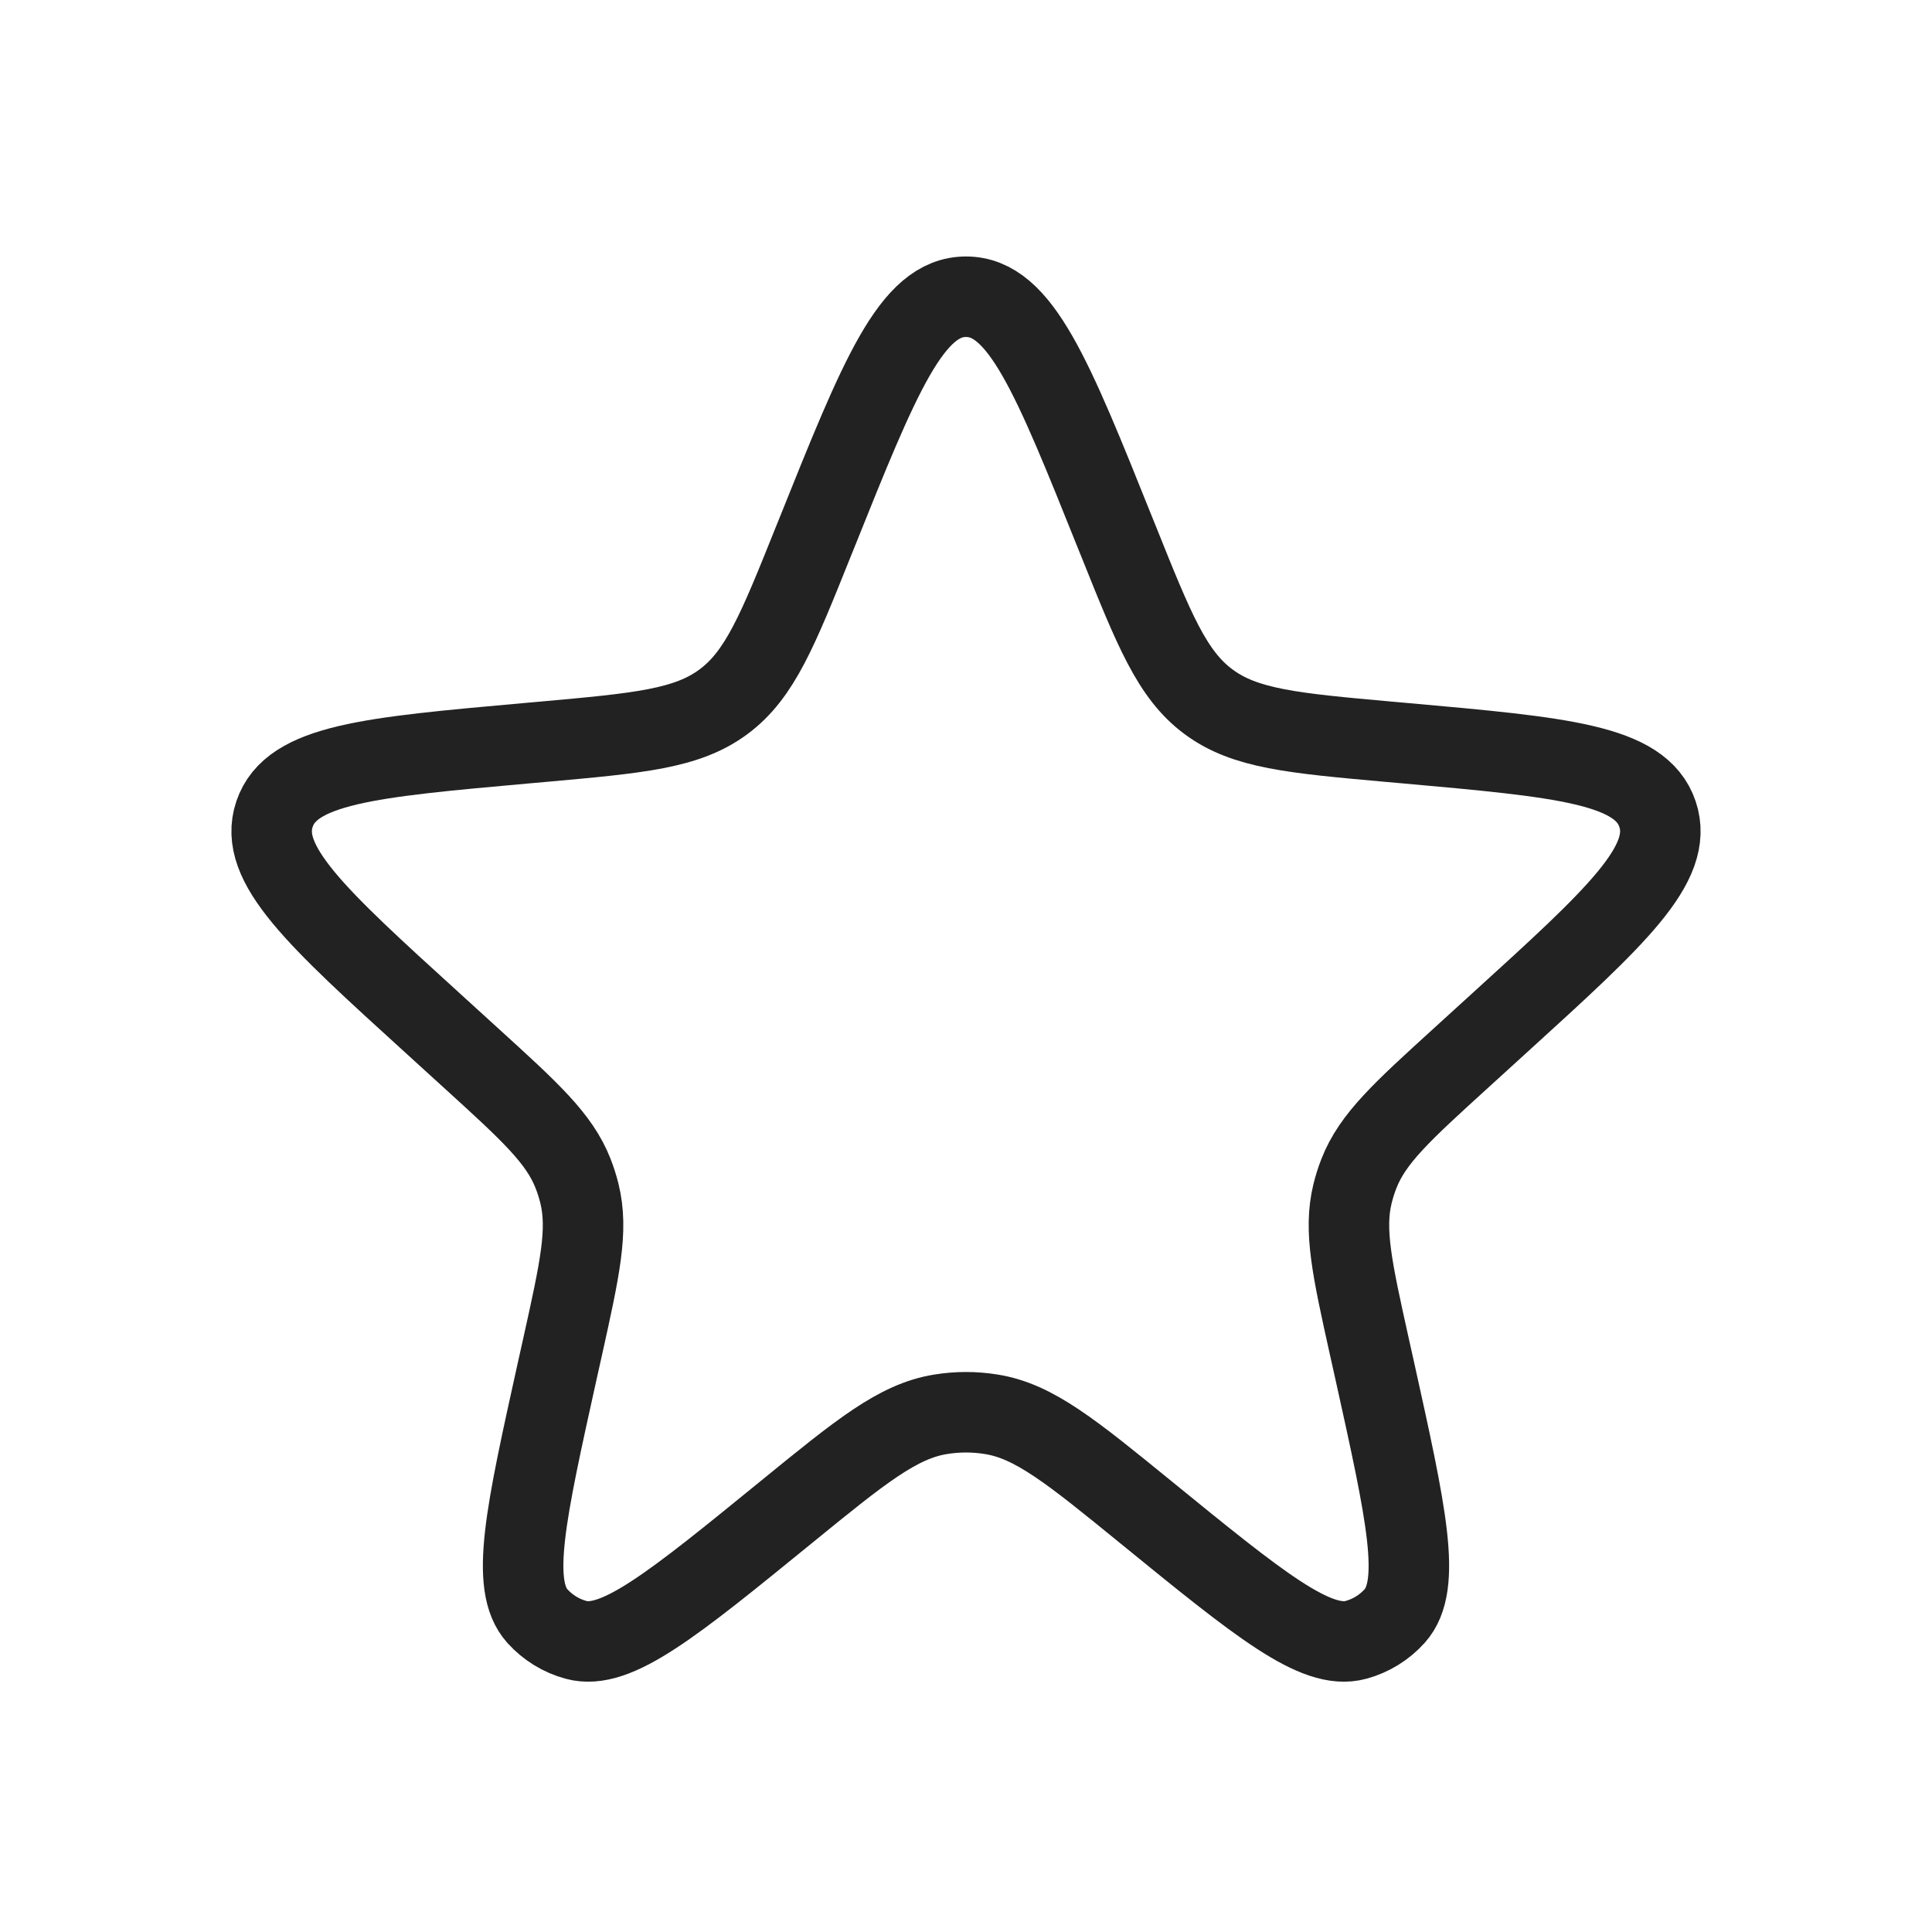
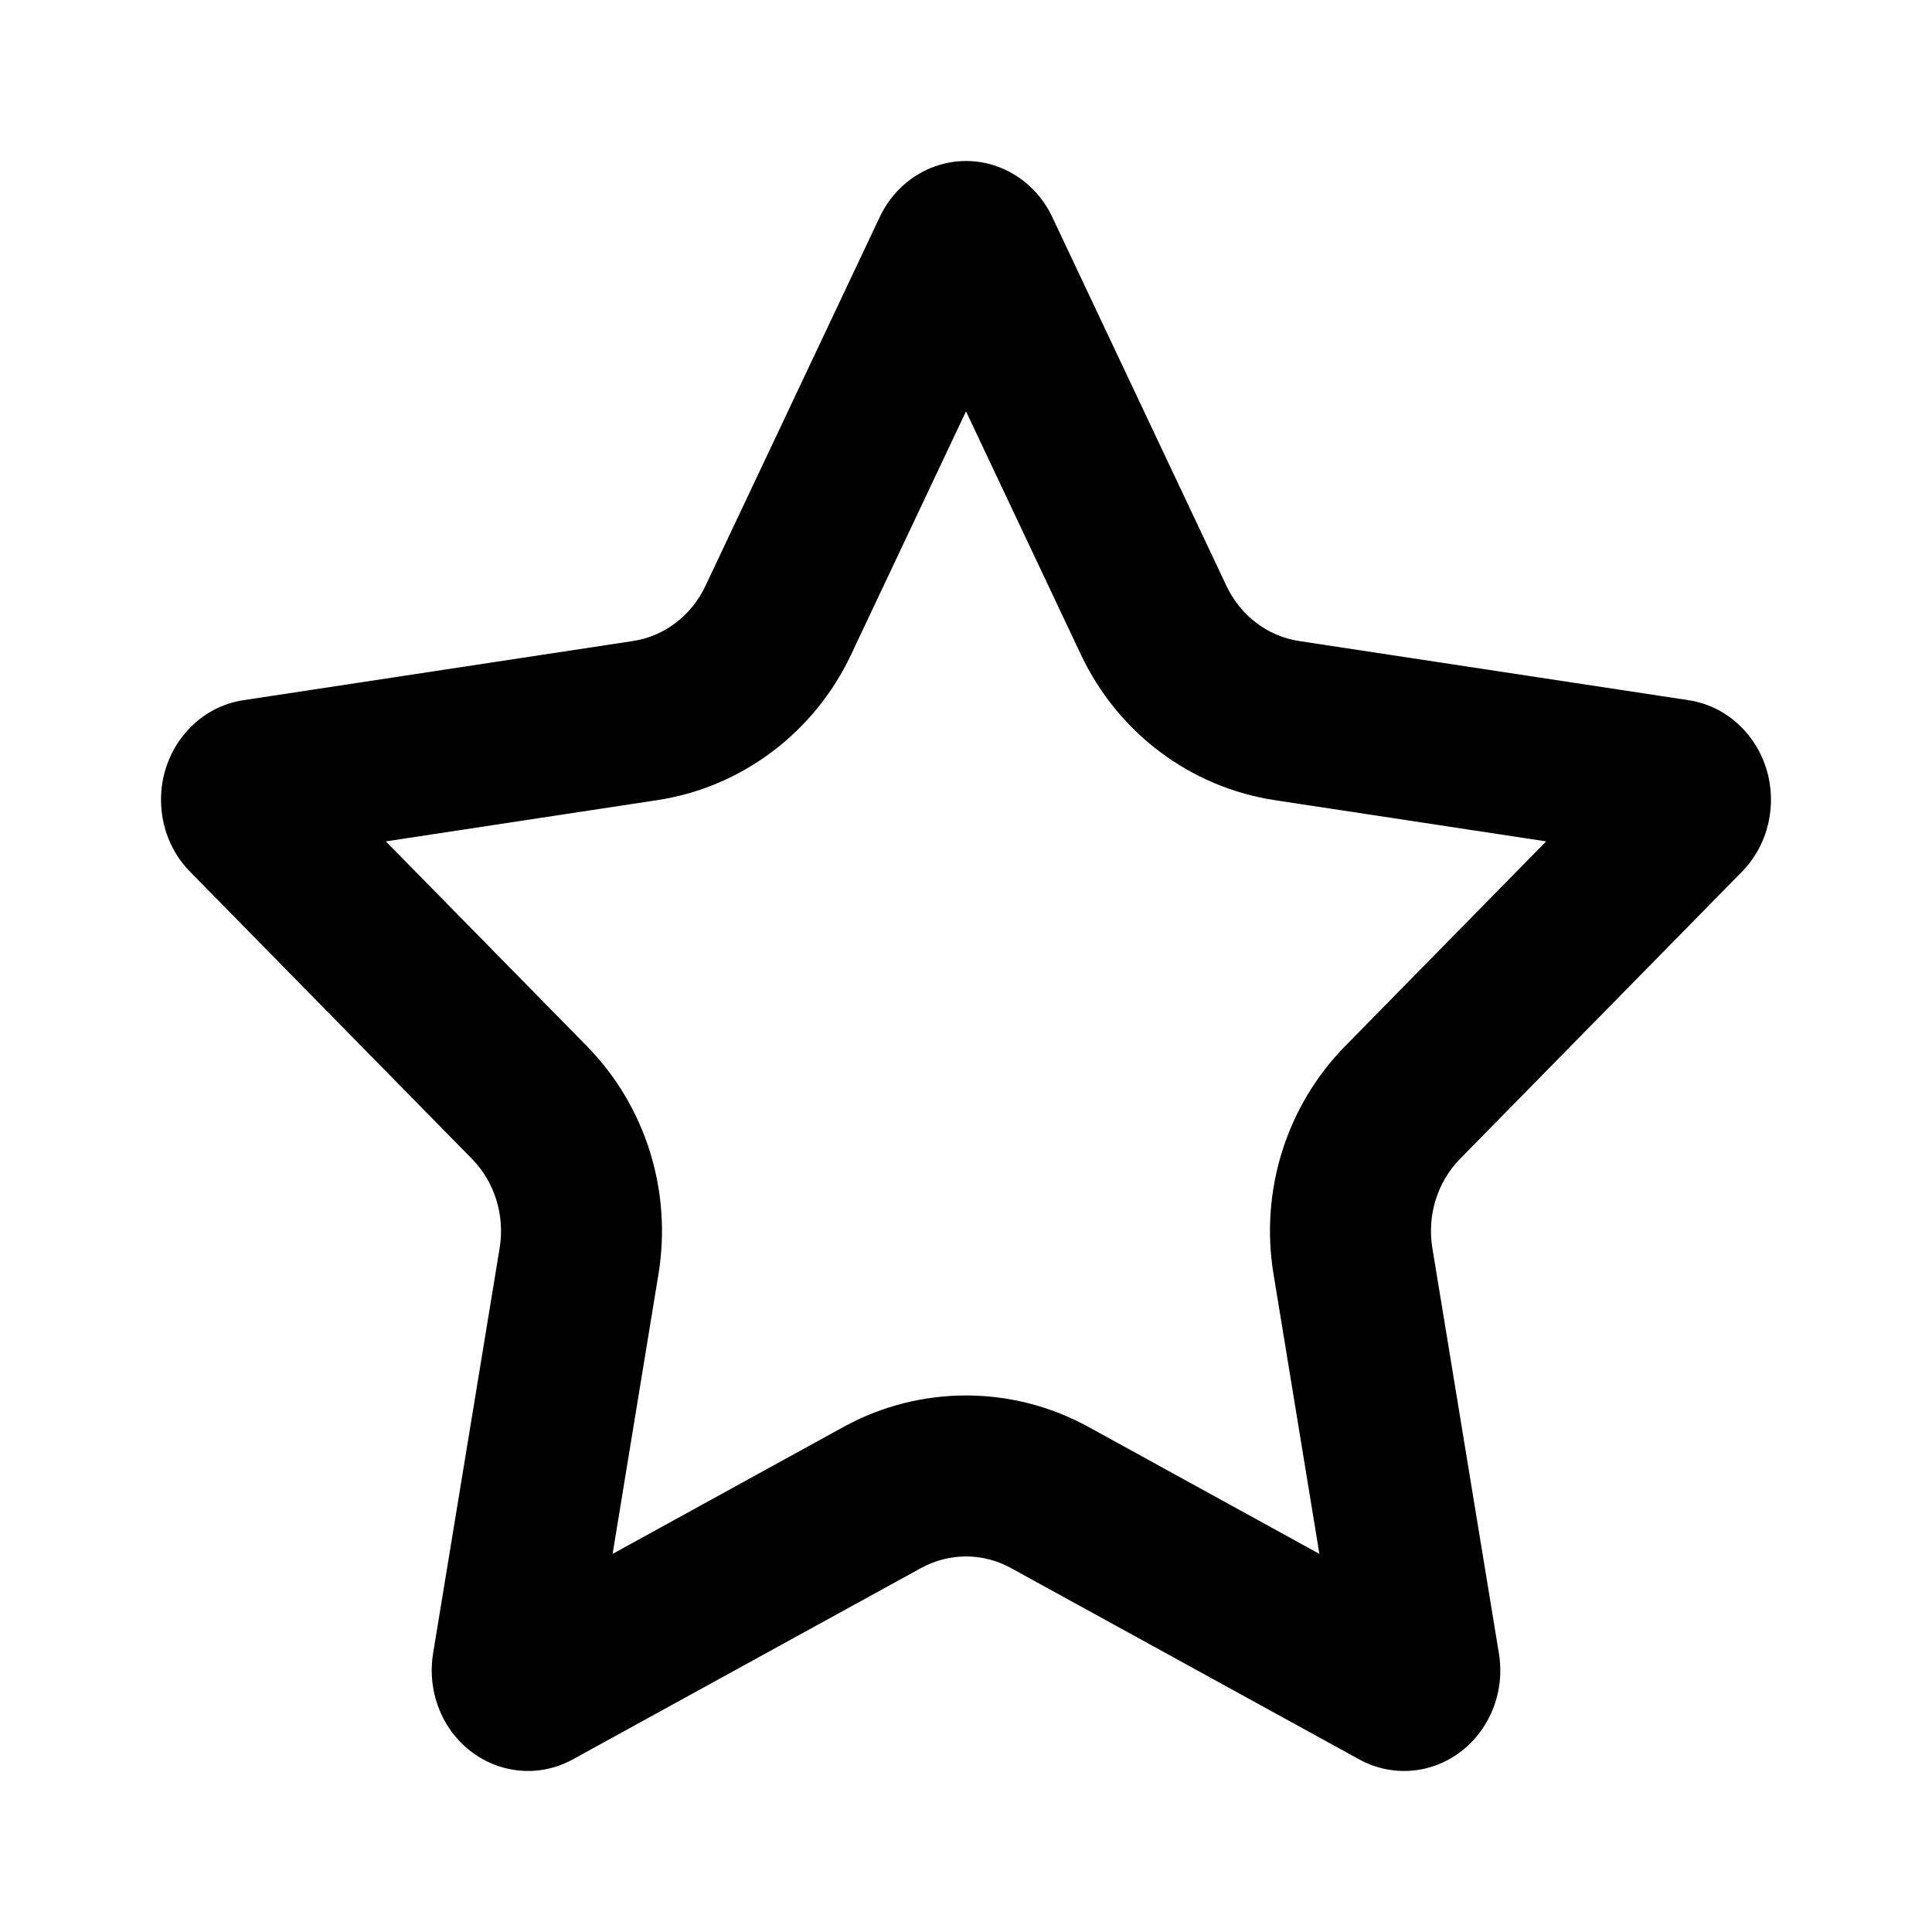
- <svg xmlns="http://www.w3.org/2000/svg" width="800px" height="800px" viewBox="0 0 24 24" fill="none">
-   <path d="M10.144 6.628C10.93 4.667 11.324 3.686 12 3.686C12.676 3.686 13.07 4.667 13.856 6.628L13.893 6.719C14.337 7.827 14.559 8.381 15.012 8.717C15.465 9.054 16.06 9.107 17.248 9.214L17.463 9.233C19.409 9.407 20.382 9.494 20.59 10.113C20.799 10.732 20.076 11.39 18.631 12.704L18.149 13.143C17.417 13.809 17.051 14.142 16.881 14.578C16.849 14.659 16.823 14.742 16.802 14.827C16.69 15.282 16.797 15.764 17.011 16.73L17.078 17.03C17.471 18.805 17.668 19.692 17.325 20.075C17.196 20.218 17.029 20.321 16.844 20.371C16.348 20.507 15.643 19.933 14.234 18.785C13.309 18.031 12.846 17.654 12.315 17.569C12.106 17.535 11.893 17.535 11.685 17.569C11.153 17.654 10.691 18.031 9.766 18.785C8.357 19.933 7.652 20.507 7.156 20.371C6.971 20.321 6.804 20.218 6.675 20.075C6.332 19.692 6.529 18.805 6.922 17.03L6.989 16.73C7.203 15.764 7.31 15.282 7.198 14.827C7.177 14.742 7.151 14.659 7.119 14.578C6.949 14.142 6.583 13.809 5.851 13.143L5.369 12.704C3.924 11.39 3.201 10.732 3.41 10.113C3.618 9.494 4.591 9.407 6.537 9.233L6.751 9.214C7.94 9.107 8.535 9.054 8.988 8.717C9.441 8.381 9.663 7.827 10.107 6.719L10.144 6.628Z" stroke="#222222" />
+ <svg xmlns="http://www.w3.org/2000/svg" fill="#000000" width="800px" height="800px" viewBox="0 0 24 24">
+   <path fill-rule="evenodd" d="M11.443,19.478 L7.115,21.856 C6.531,22.177 5.808,21.942 5.5,21.332 C5.378,21.088 5.336,20.81 5.38,20.539 L6.207,15.502 C6.273,15.097 6.145,14.683 5.863,14.396 L2.361,10.829 C1.888,10.348 1.879,9.556 2.34,9.062 C2.523,8.865 2.764,8.737 3.024,8.698 L7.863,7.963 C8.253,7.904 8.589,7.648 8.763,7.279 L10.928,2.697 C11.22,2.078 11.937,1.824 12.529,2.129 C12.765,2.251 12.956,2.45 13.072,2.697 L15.236,7.279 C15.411,7.648 15.747,7.904 16.137,7.963 L20.976,8.698 C21.63,8.797 22.082,9.431 21.987,10.114 C21.95,10.386 21.827,10.638 21.639,10.829 L18.137,14.396 C17.855,14.683 17.727,15.097 17.793,15.502 L18.62,20.539 C18.732,21.219 18.294,21.865 17.643,21.982 C17.384,22.028 17.117,21.984 16.885,21.856 L12.557,19.478 C12.208,19.287 11.792,19.287 11.443,19.478 Z M10.48,17.725 C11.429,17.205 12.571,17.205 13.52,17.725 L16.39,19.303 L15.82,15.826 C15.65,14.795 15.979,13.74 16.71,12.995 L19.207,10.452 L15.837,9.94 C14.782,9.78 13.884,9.098 13.428,8.133 L12,5.11 L10.572,8.133 C10.116,9.098 9.218,9.78 8.163,9.94 L4.793,10.452 L7.29,12.995 C8.021,13.74 8.349,14.795 8.18,15.826 L7.61,19.303 L10.48,17.725 Z" />
</svg>
